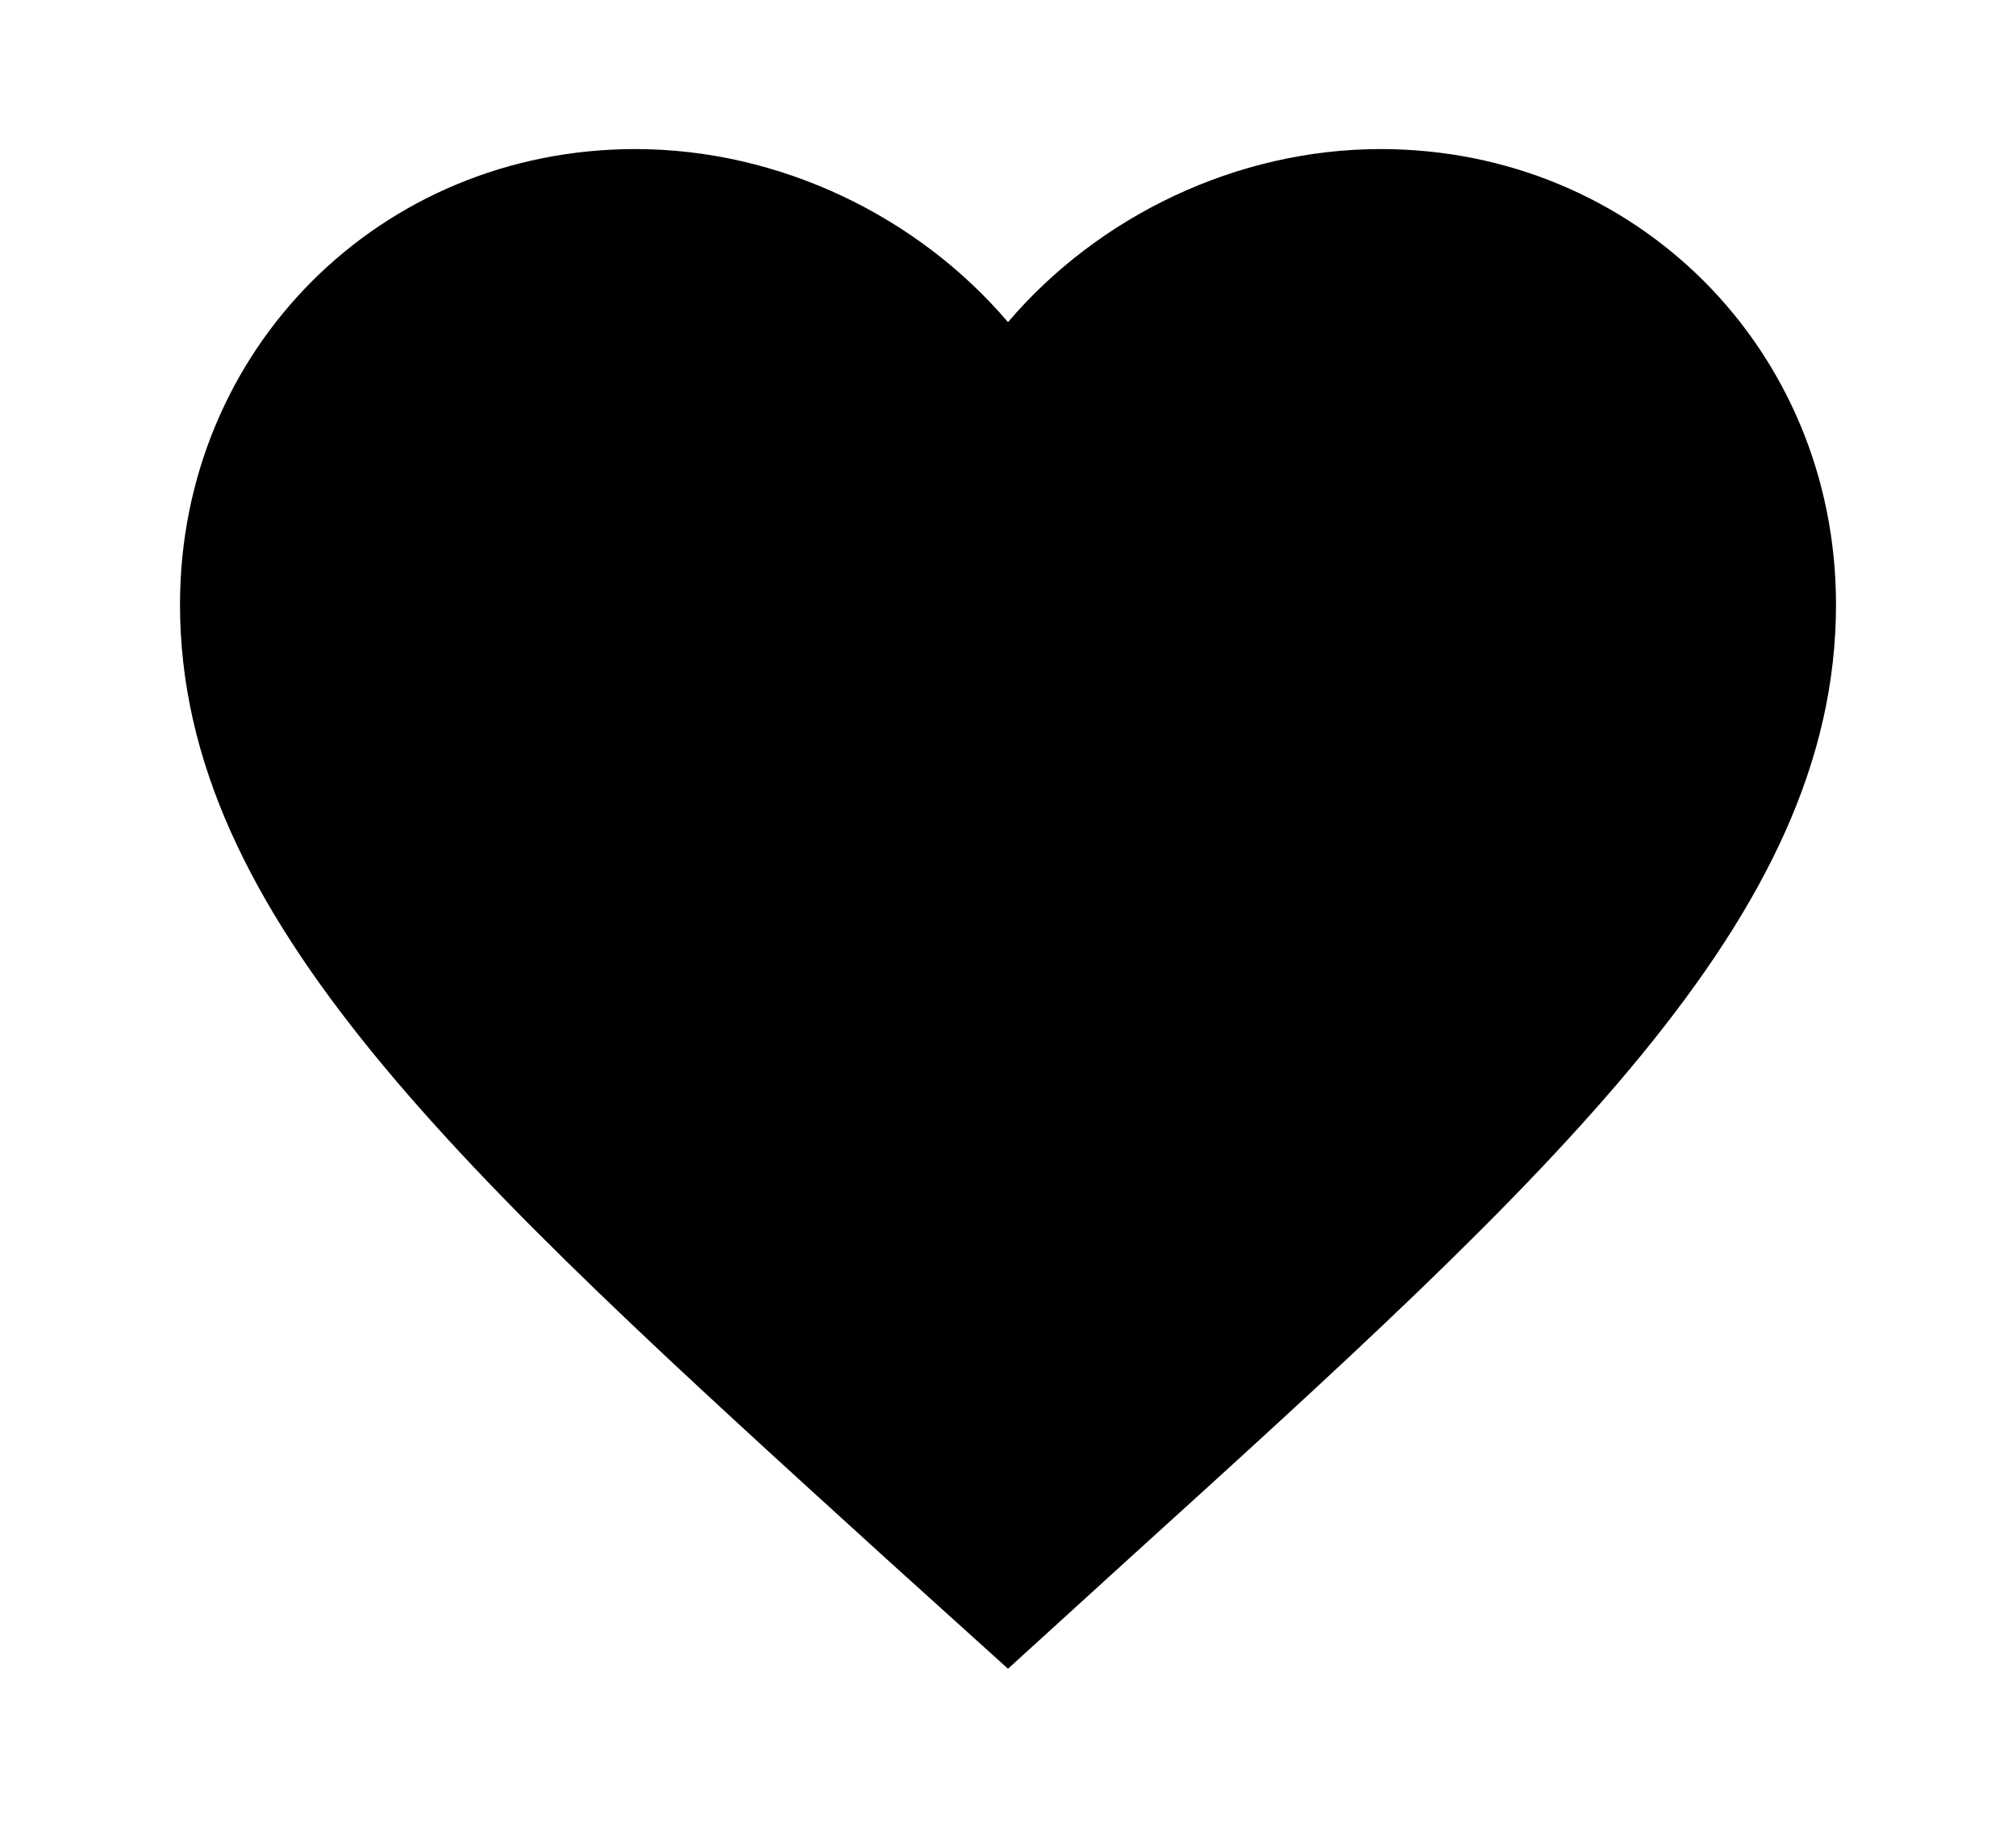
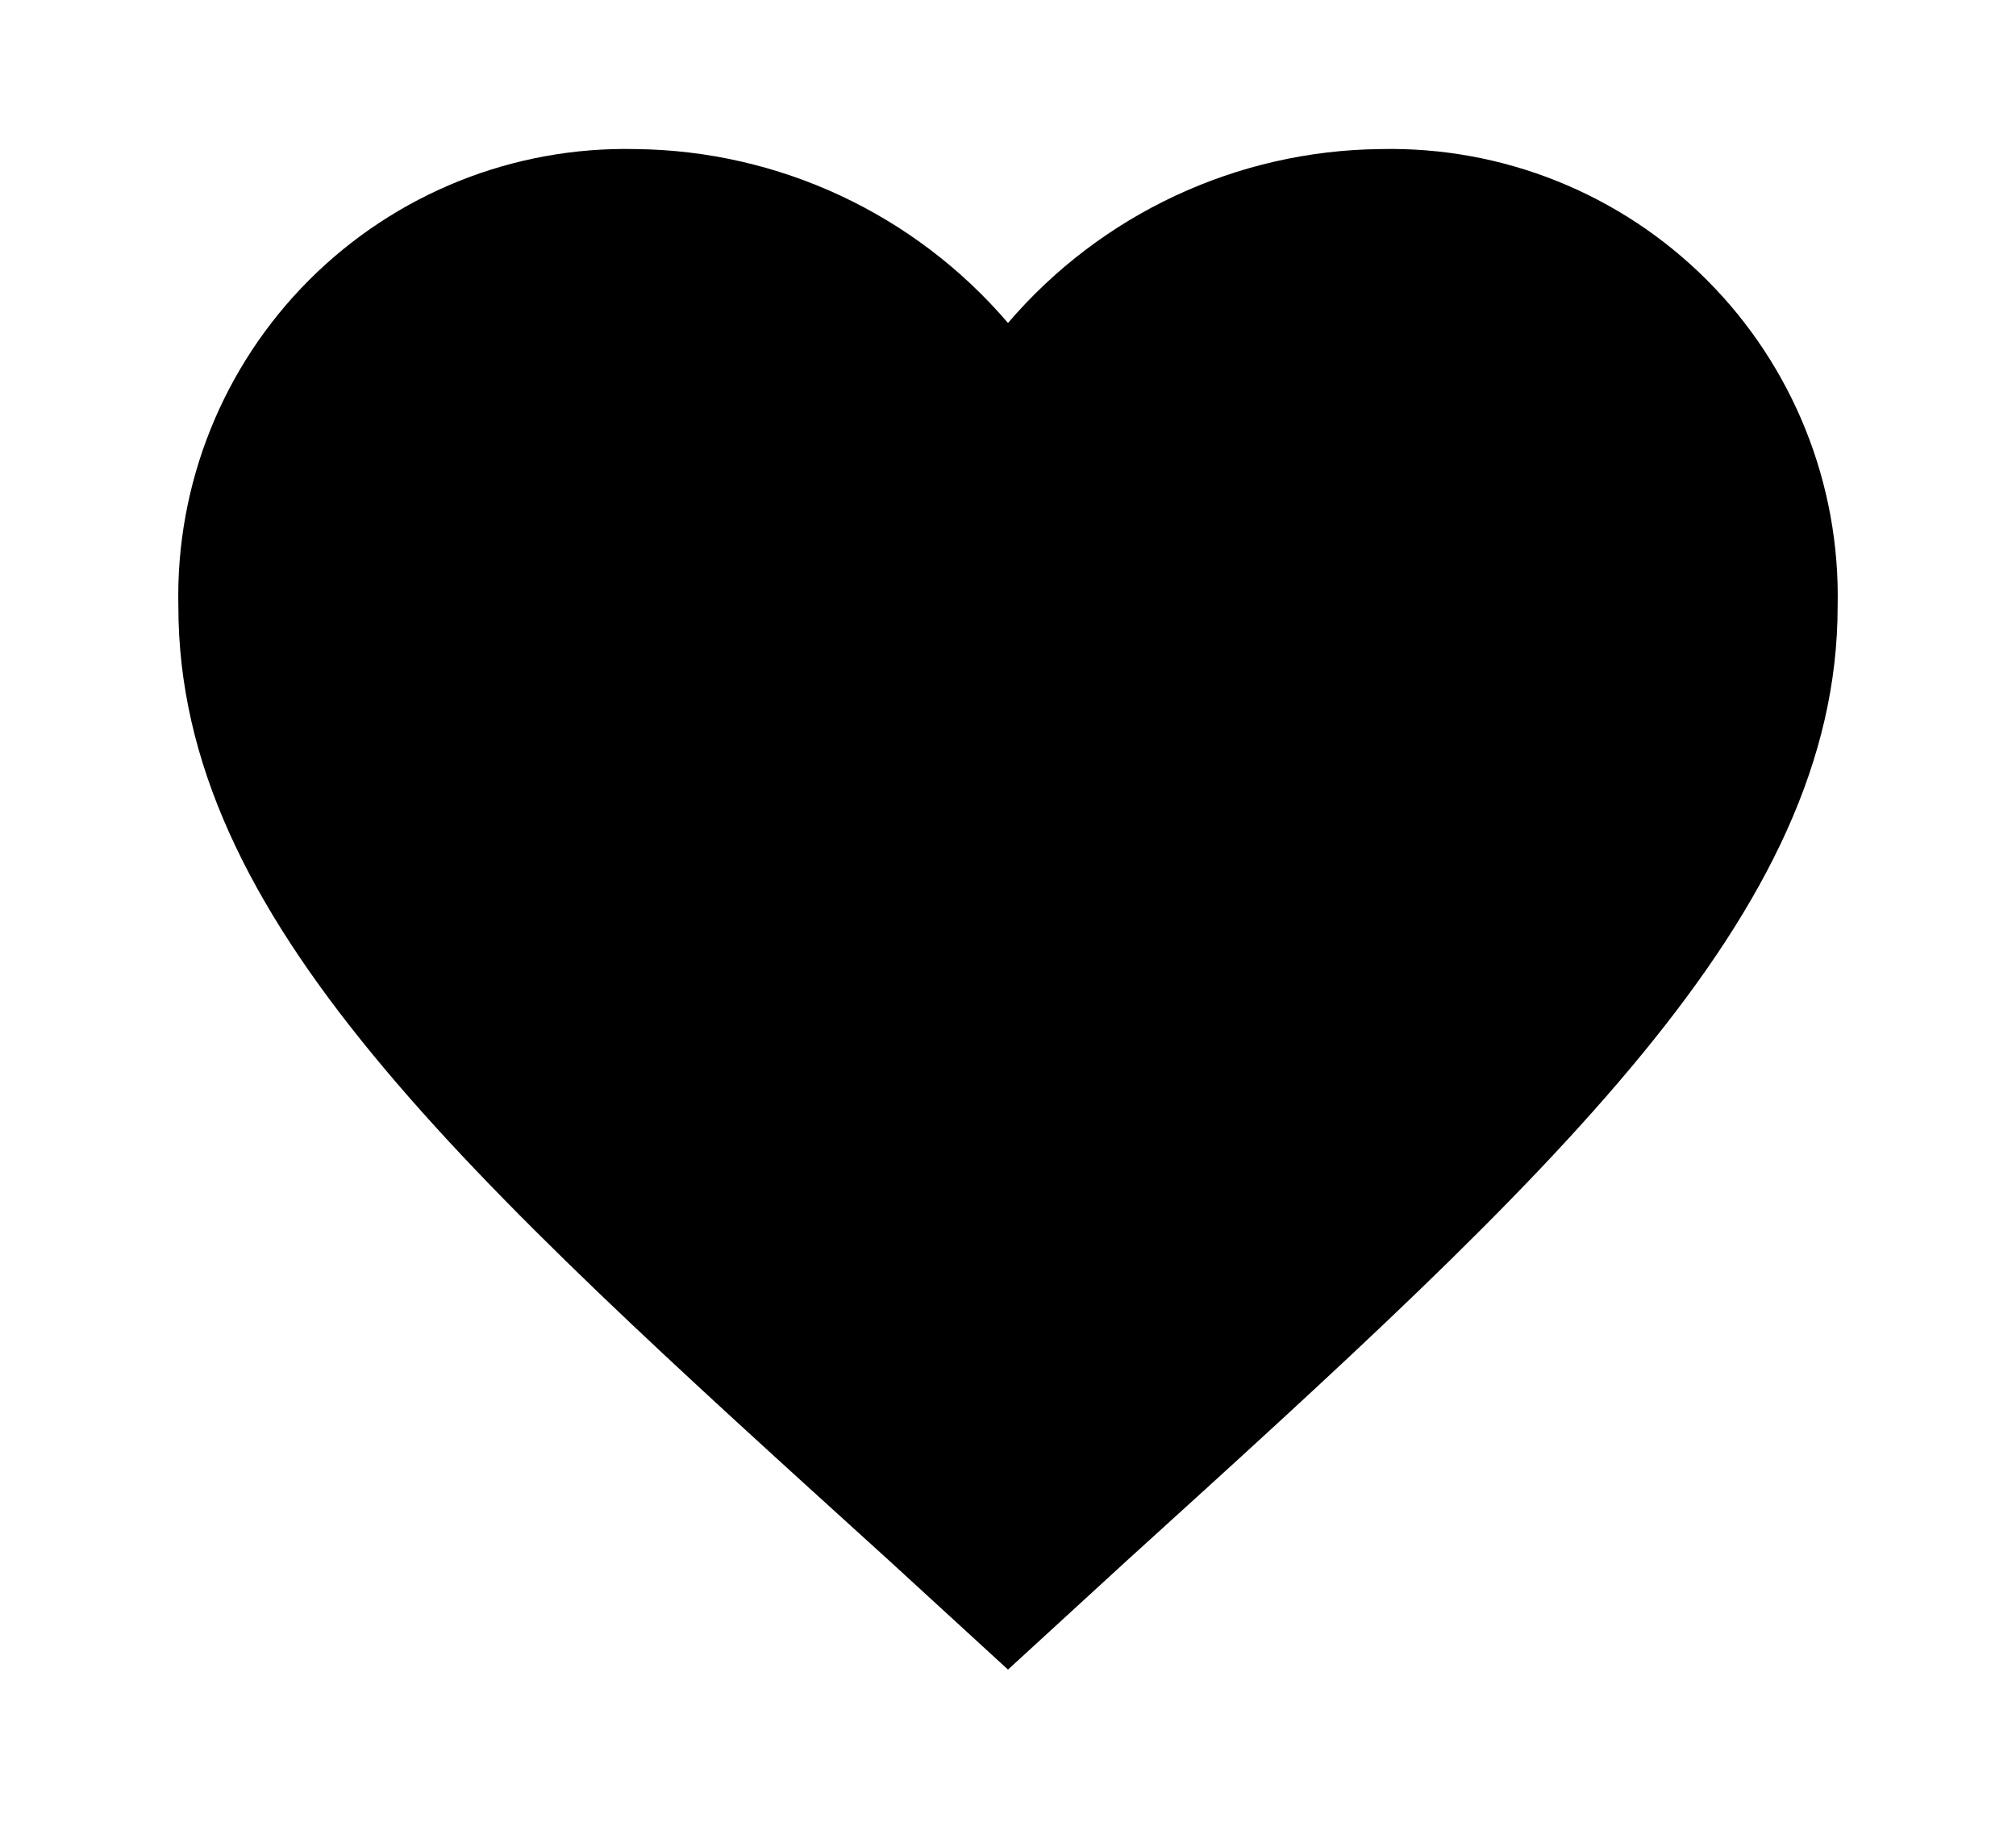
<svg xmlns="http://www.w3.org/2000/svg" width="34" height="31" viewBox="-3 -3 40 37">
-   <path d="M24.5 0c-2.9 0-5.683 1.35-7.5 3.483C15.183 1.35 12.4 0 9.5 0 4.367 0 .333 4.033.333 9.167.333 15.467 6 20.6 14.583 28.4L17 30.583l2.417-2.2C28 20.6 33.667 15.467 33.667 9.167 33.667 4.033 29.633 0 24.5 0z" />
+   <path d="M24.5 0A10 10 0 0017 3.5 10 10 0 009.5 0 9 9 0 00.3 9.2c0 6.3 5.7 11.4 14.3 19.2l2.4 2.2 2.4-2.2c8.6-7.8 14.3-13 14.3-19.2A9 9 0 0024.5 0z" />
</svg>
